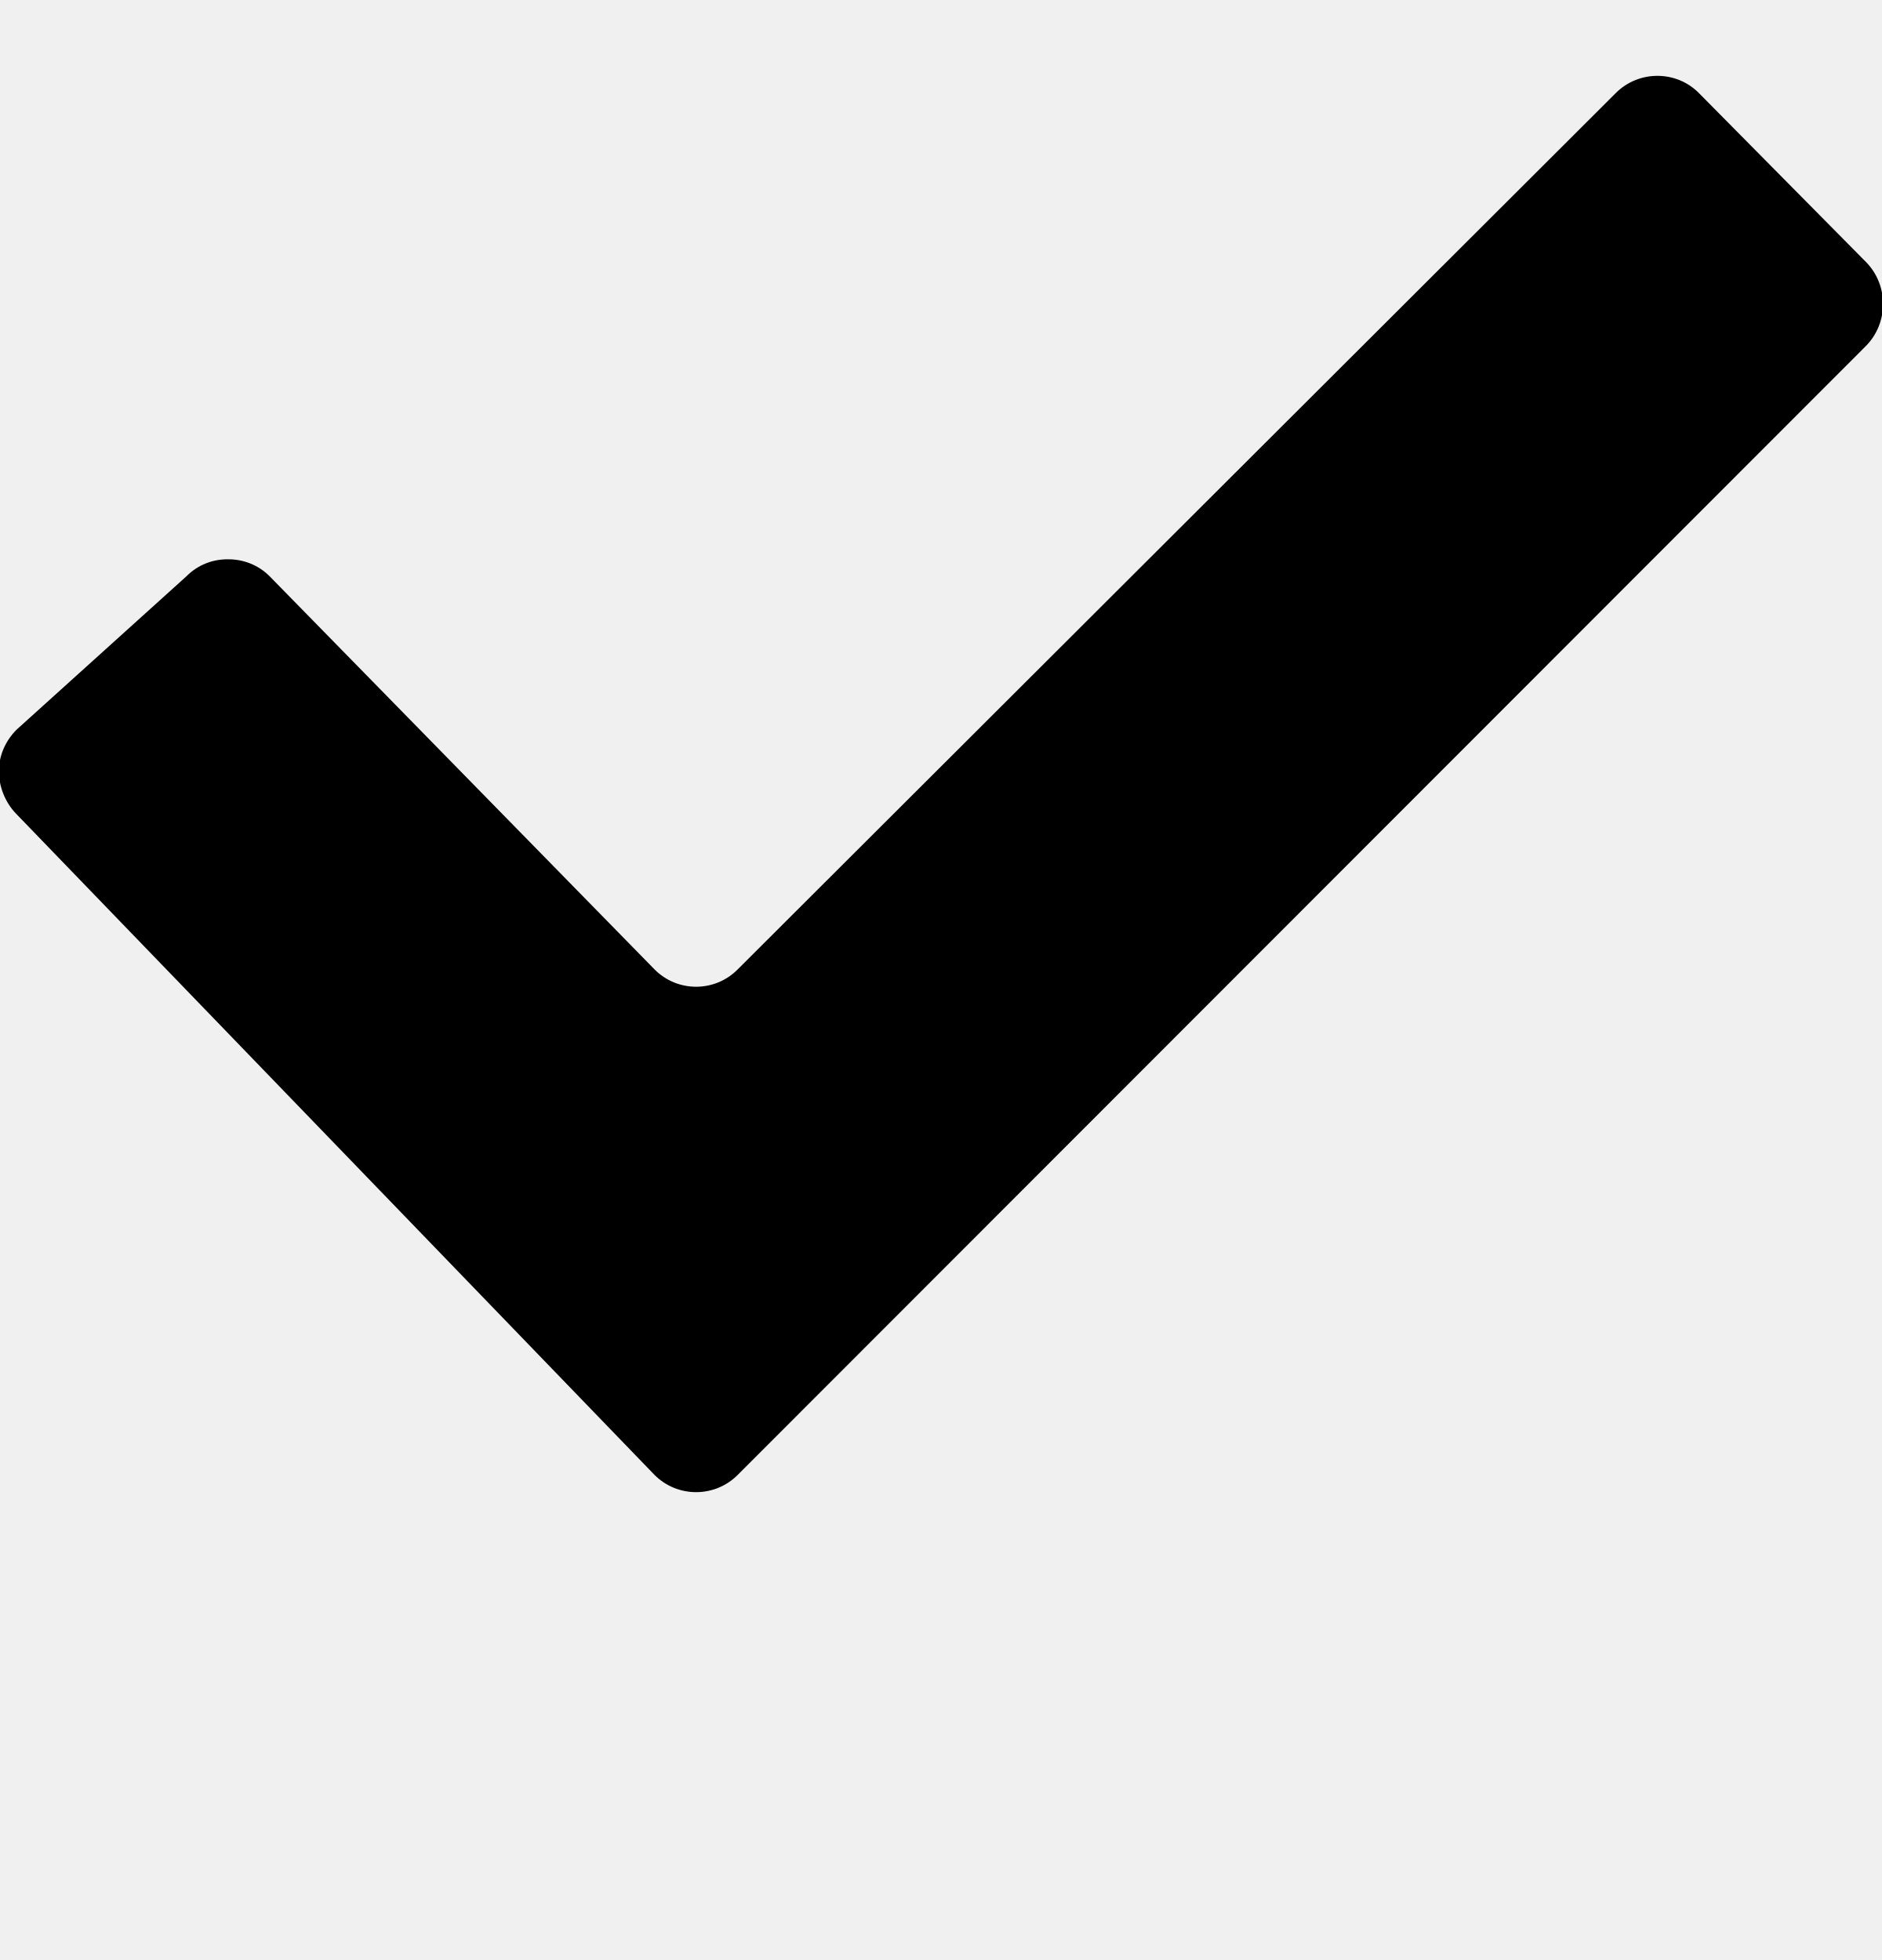
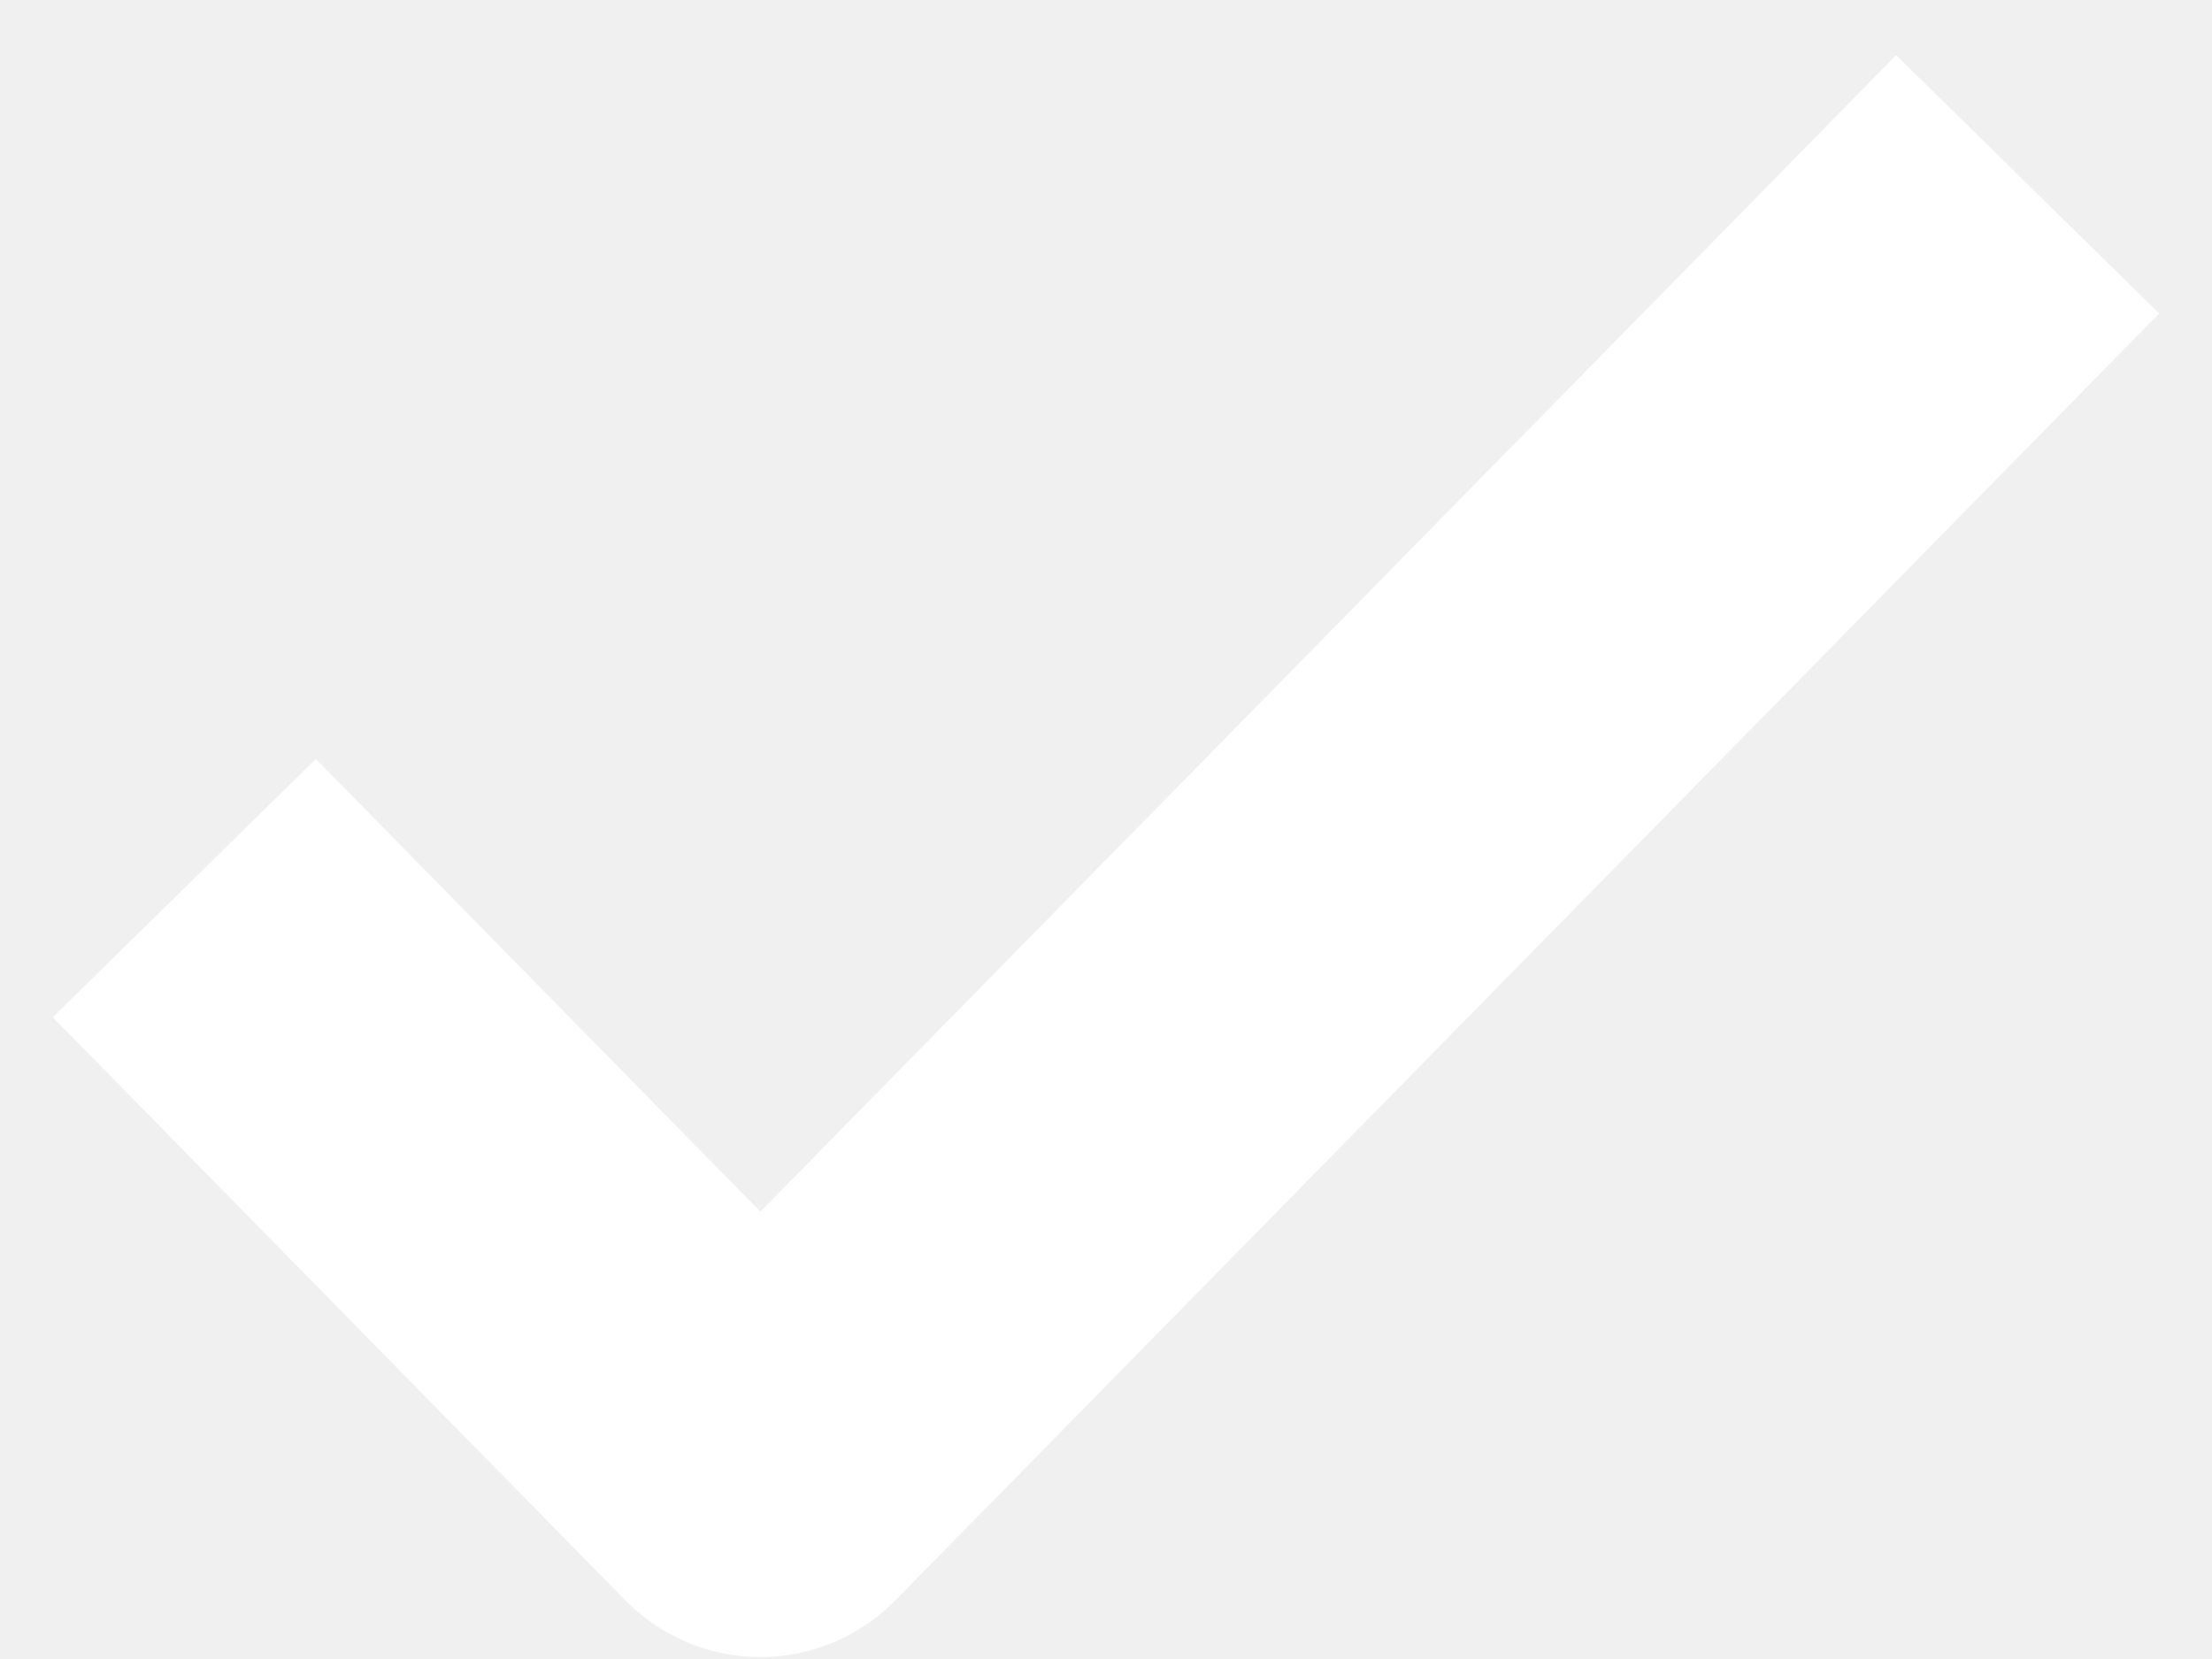
- <svg xmlns="http://www.w3.org/2000/svg" viewBox="0 0 12 12.5" version="1.1" x="0px" y="0px">
-   <g stroke="none" stroke-width="1" fill="none" fill-rule="evenodd">
-     <g transform="translate(-185, -1985)" fill="#000000">
-       <g transform="translate(40, 1680)">
-         <path d="M155.833,305.594 C155.688,305.447 155.448,305.447 155.302,305.594 L149.704,311.182 C149.558,311.33 149.319,311.33 149.173,311.182 L146.72,308.676 C146.648,308.603 146.552,308.567 146.457,308.567 C146.36,308.565 146.262,308.601 146.188,308.676 L145.105,309.654 C145.032,309.728 144.993,309.822 144.993,309.918 C144.993,310.015 145.032,310.118 145.105,310.192 L149.173,314.406 C149.319,314.553 149.558,314.553 149.704,314.406 L156.897,307.207 C157.043,307.06 157.043,306.817 156.897,306.67 L155.833,305.594 L155.833,305.594 Z" />
-       </g>
-     </g>
-   </g>
-   <text x="0" y="25" fill="#000000" font-size="5px" font-weight="bold" font-family="'Helvetica Neue', Helvetica, Arial-Unicode, Arial, Sans-serif">Created by Shovy Rahman</text>
-   <text x="0" y="30" fill="#000000" font-size="5px" font-weight="bold" font-family="'Helvetica Neue', Helvetica, Arial-Unicode, Arial, Sans-serif">from the Noun Project</text>
+ <svg xmlns="http://www.w3.org/2000/svg" width="24" height="18" viewBox="0 0 24 18" fill="none">
+   <path d="M2 9.636L8.214 15.964C8.234 15.984 8.266 15.984 8.286 15.964L22 2" stroke="white" stroke-width="4" />
</svg>
